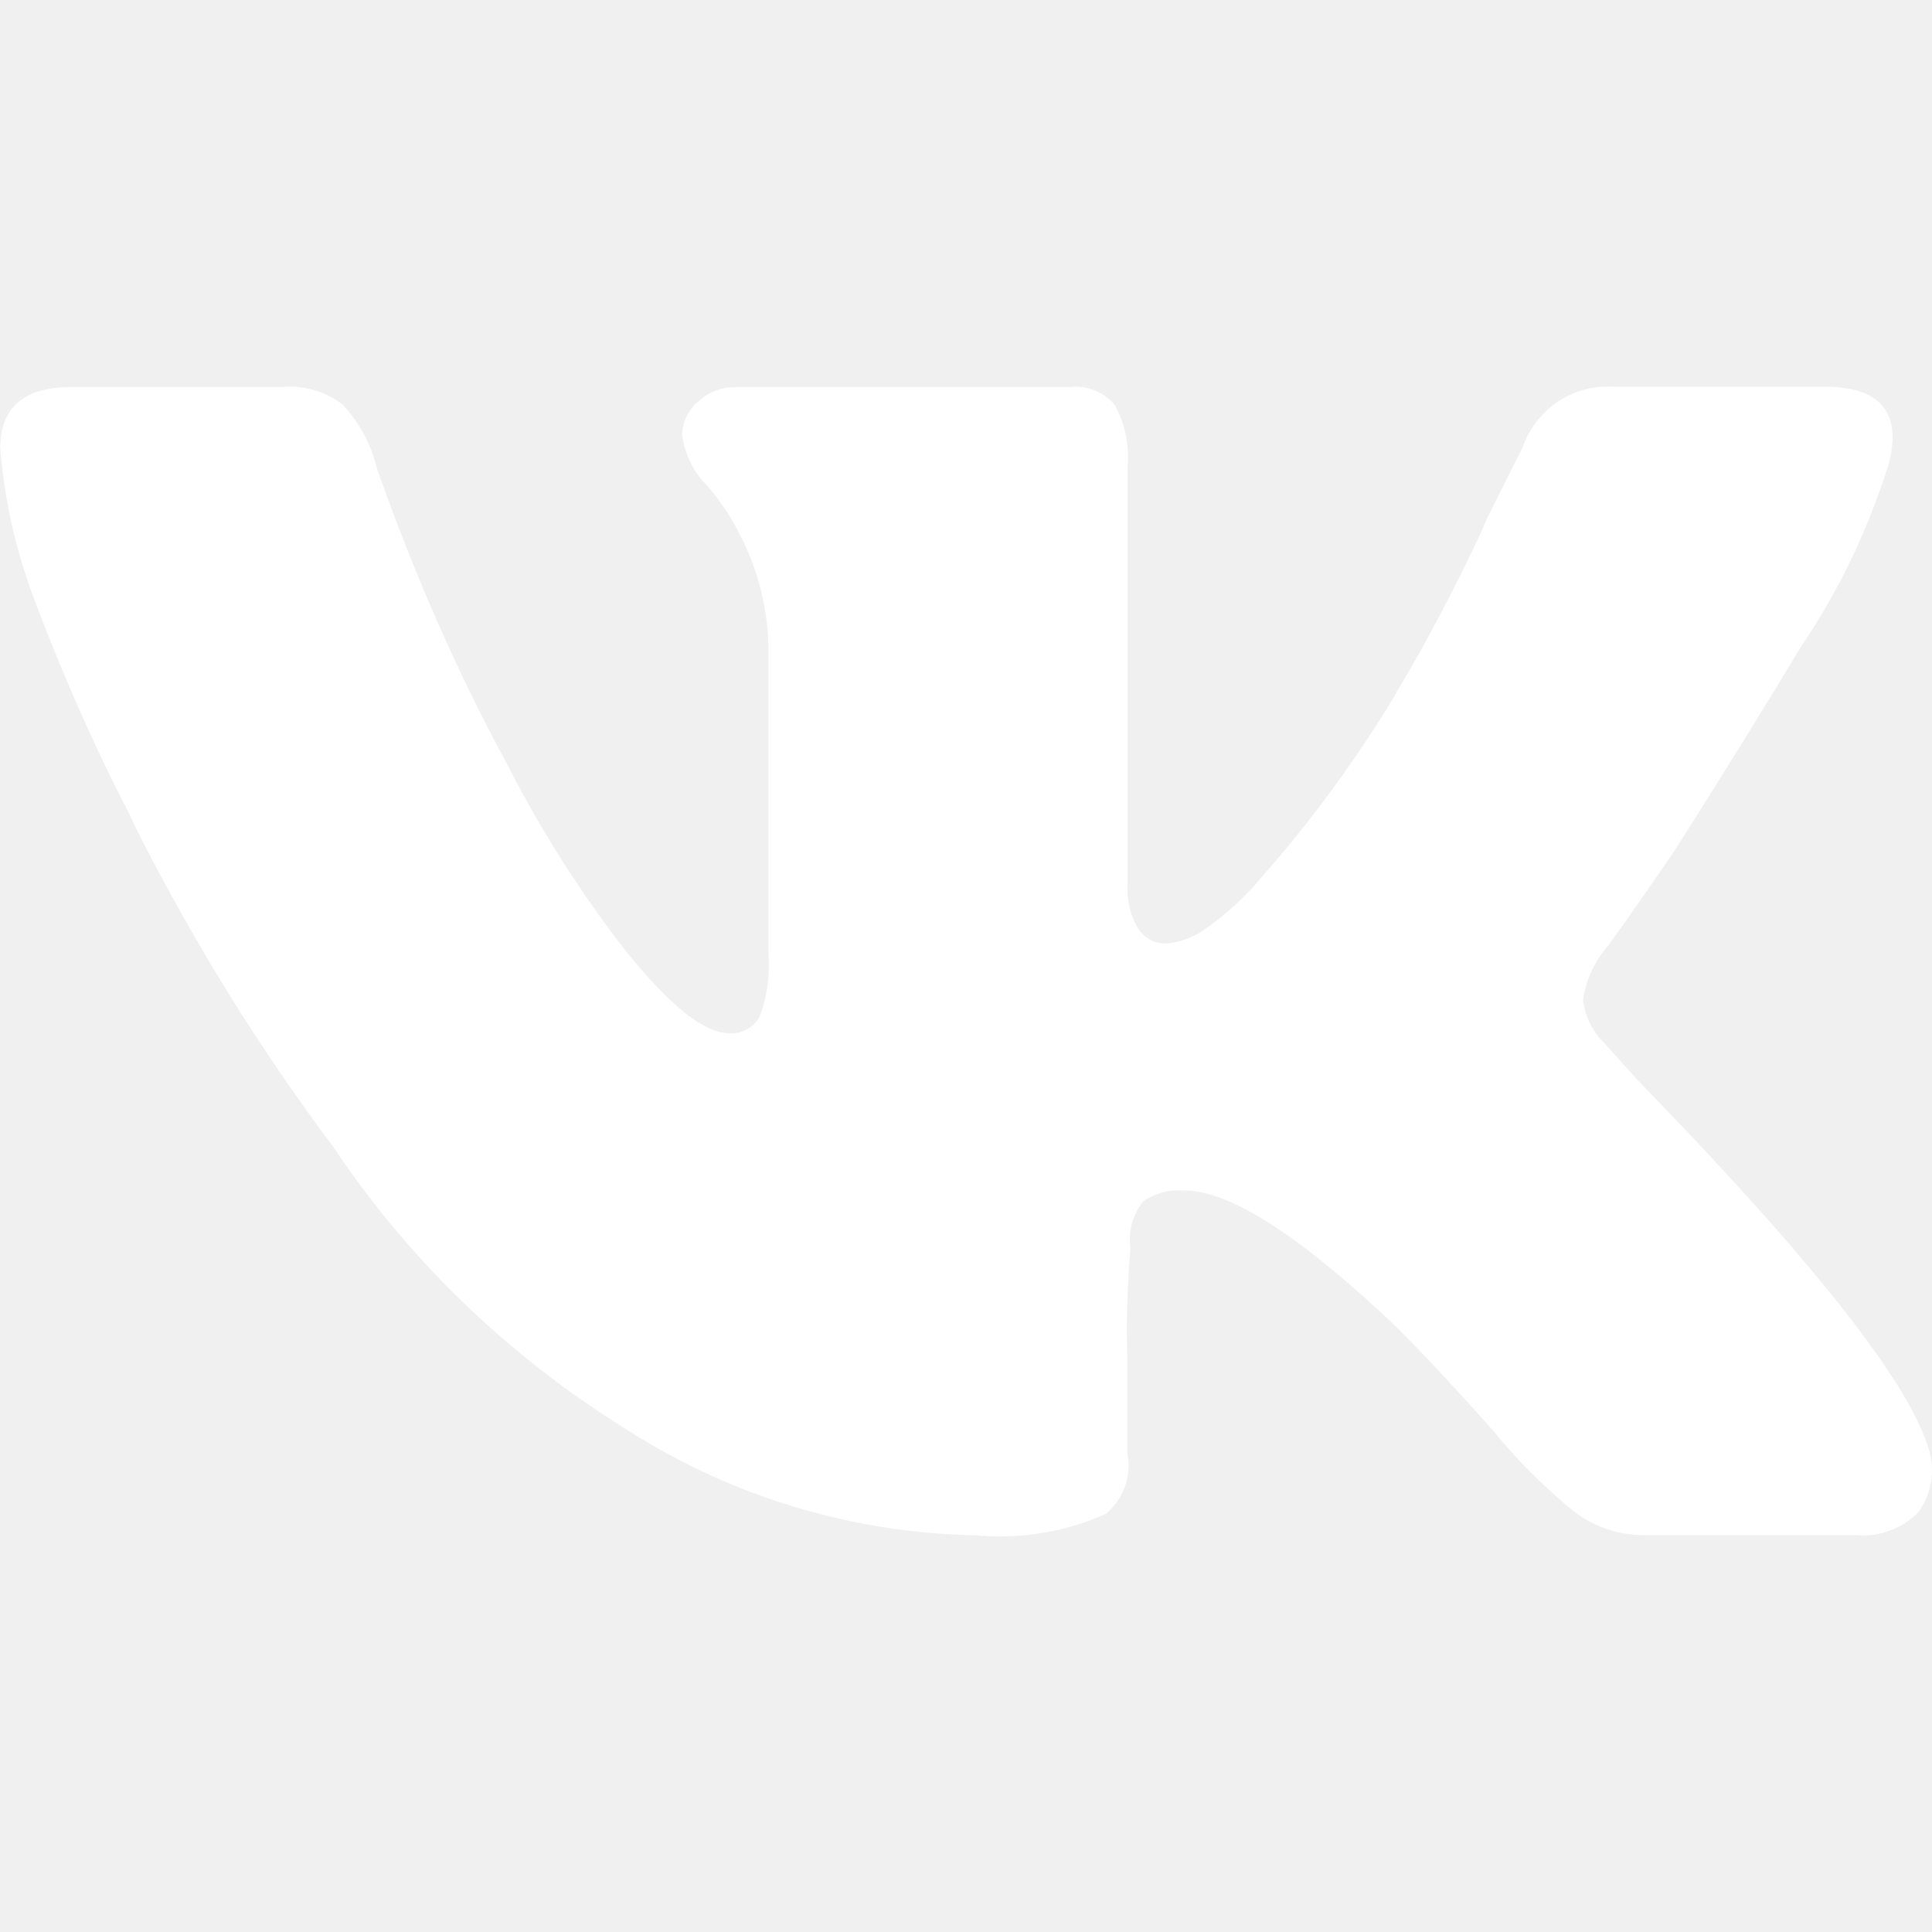
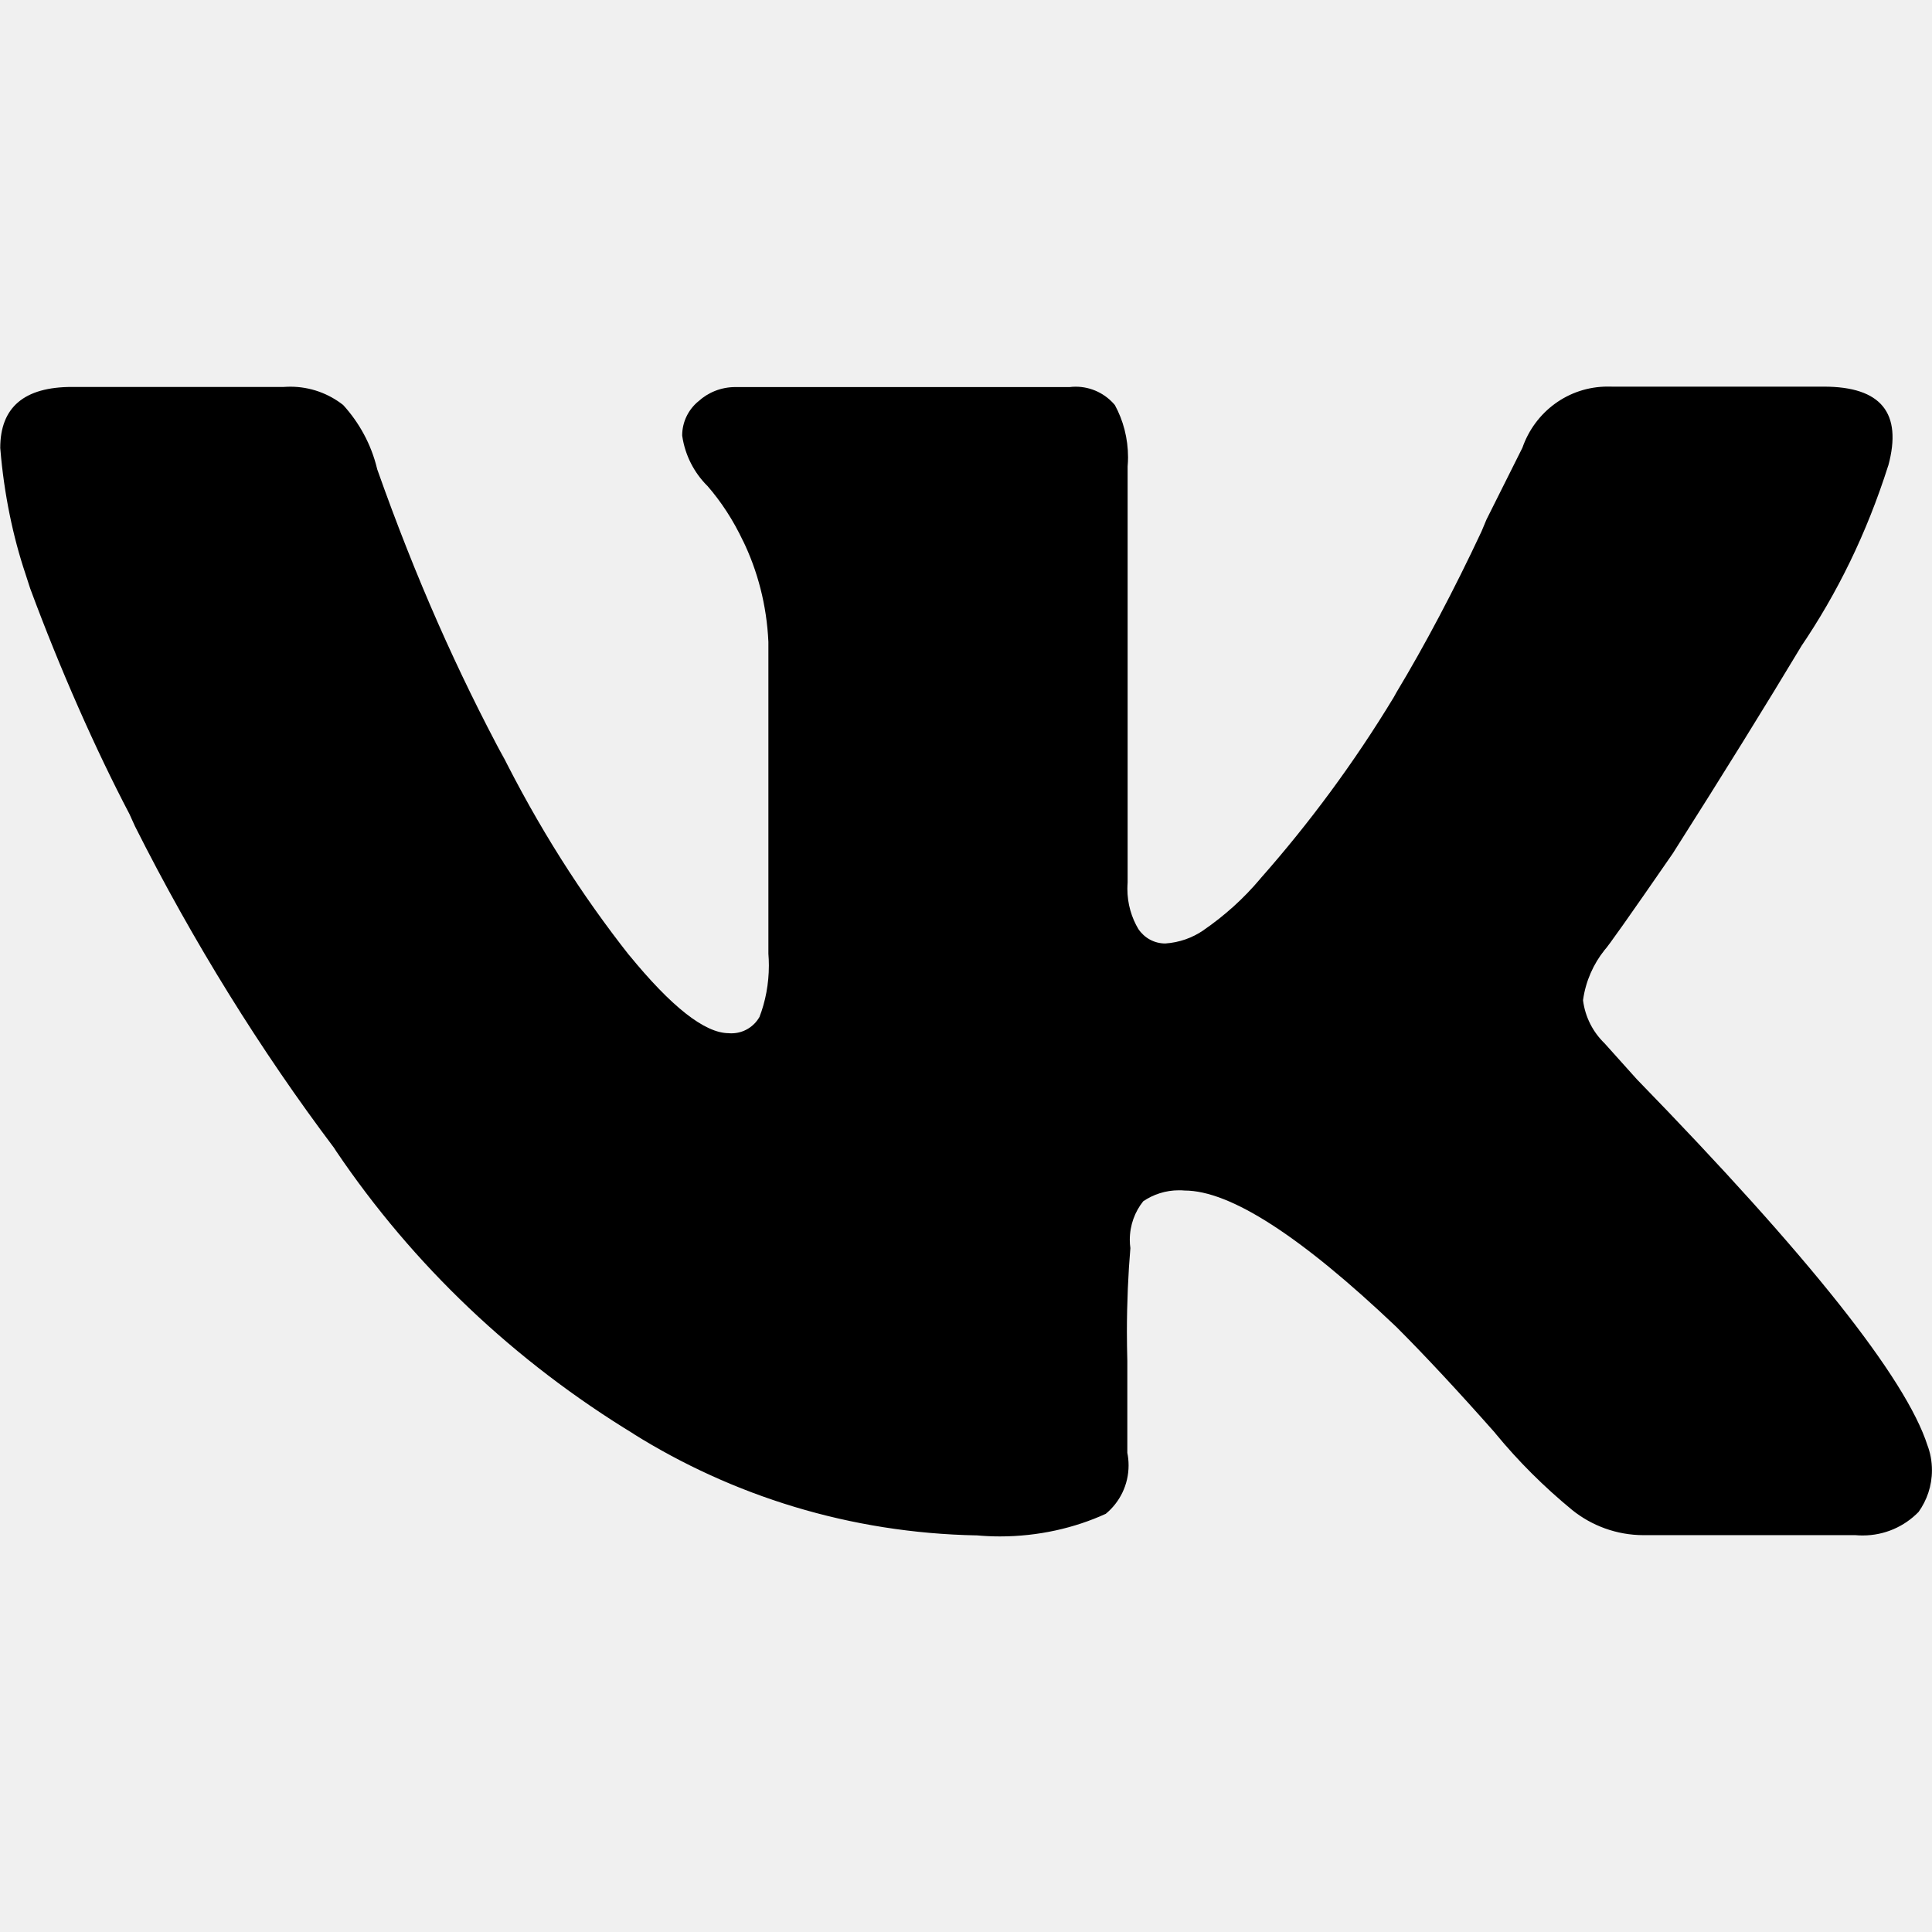
- <svg xmlns="http://www.w3.org/2000/svg" width="32" height="32" viewBox="0 0 32 32" fill="none">
-   <path d="M31.275 7.712C30.915 8.844 30.429 9.829 29.821 10.724L29.847 10.684C29.249 11.68 28.536 12.83 27.707 14.135C26.996 15.165 26.619 15.698 26.577 15.735C26.393 15.965 26.265 16.248 26.221 16.559L26.22 16.568C26.256 16.851 26.387 17.097 26.577 17.281L27.111 17.876C29.964 20.808 31.569 22.83 31.925 23.94C31.972 24.063 31.999 24.204 31.999 24.352C31.999 24.611 31.916 24.849 31.776 25.045L31.779 25.041C31.544 25.283 31.216 25.432 30.853 25.432C30.813 25.432 30.772 25.431 30.733 25.427H30.739H27.231C27.229 25.427 27.227 25.427 27.224 25.427C26.775 25.427 26.361 25.269 26.037 25.008L26.041 25.011C25.569 24.623 25.149 24.203 24.773 23.747L24.761 23.731C24.147 23.037 23.602 22.452 23.127 21.977C21.543 20.472 20.374 19.719 19.62 19.719C19.592 19.716 19.56 19.715 19.527 19.715C19.307 19.715 19.101 19.783 18.932 19.899L18.936 19.896C18.797 20.069 18.713 20.293 18.713 20.535C18.713 20.583 18.716 20.628 18.723 20.675V20.669C18.687 21.088 18.665 21.575 18.665 22.067C18.665 22.225 18.668 22.383 18.672 22.54V22.517V24.063C18.685 24.125 18.693 24.197 18.693 24.271C18.693 24.593 18.547 24.881 18.317 25.072L18.316 25.073C17.8 25.309 17.197 25.448 16.561 25.448C16.425 25.448 16.292 25.441 16.16 25.429L16.177 25.431C14.079 25.391 12.132 24.776 10.477 23.74L10.524 23.767C8.509 22.543 6.84 20.949 5.568 19.067L5.532 19.011C4.324 17.408 3.197 15.597 2.237 13.688L2.144 13.483C1.583 12.413 1.001 11.099 0.5 9.747L0.42 9.5C0.216 8.892 0.068 8.185 0.007 7.453L0.004 7.42C0.004 6.746 0.4 6.409 1.193 6.409H4.7C4.732 6.407 4.769 6.405 4.808 6.405C5.139 6.405 5.444 6.519 5.685 6.709L5.683 6.707C5.949 6.999 6.147 7.357 6.244 7.757L6.248 7.773C6.893 9.596 7.577 11.127 8.364 12.593L8.275 12.411C8.917 13.704 9.628 14.817 10.439 15.845L10.408 15.804C11.119 16.677 11.674 17.113 12.072 17.113C12.084 17.115 12.099 17.115 12.115 17.115C12.312 17.115 12.484 17.008 12.577 16.848L12.579 16.845C12.677 16.592 12.735 16.297 12.735 15.991C12.735 15.925 12.732 15.86 12.727 15.796V15.804V10.632C12.699 10.023 12.549 9.453 12.3 8.943L12.311 8.968C12.145 8.616 11.947 8.312 11.711 8.041L11.715 8.047C11.496 7.828 11.347 7.541 11.3 7.221L11.299 7.213C11.299 6.987 11.403 6.783 11.565 6.649L11.567 6.648C11.728 6.5 11.944 6.411 12.18 6.411H12.191H17.719C17.748 6.407 17.781 6.405 17.816 6.405C18.076 6.405 18.309 6.523 18.464 6.707L18.465 6.708C18.603 6.959 18.684 7.259 18.684 7.576C18.684 7.627 18.681 7.676 18.677 7.725V7.719V14.616C18.675 14.648 18.673 14.685 18.673 14.723C18.673 14.968 18.741 15.199 18.859 15.395L18.856 15.389C18.953 15.533 19.116 15.627 19.3 15.627H19.301C19.536 15.611 19.749 15.533 19.929 15.411L19.925 15.413C20.288 15.164 20.6 14.88 20.871 14.559L20.876 14.552C21.685 13.637 22.432 12.627 23.083 11.552L23.135 11.459C23.593 10.699 24.089 9.763 24.539 8.801L24.621 8.605L25.216 7.416C25.423 6.821 25.977 6.403 26.629 6.403C26.655 6.403 26.68 6.403 26.705 6.404H26.701H30.209C31.157 6.404 31.512 6.84 31.276 7.712H31.275Z" fill="white" />
+ <svg xmlns="http://www.w3.org/2000/svg" viewBox="0 0 32 32">
+   <path d="M31.275 7.712C30.915 8.844 30.429 9.829 29.821 10.724L29.847 10.684C29.249 11.68 28.536 12.83 27.707 14.135C26.996 15.165 26.619 15.698 26.577 15.735C26.393 15.965 26.265 16.248 26.221 16.559L26.22 16.568C26.256 16.851 26.387 17.097 26.577 17.281L27.111 17.876C29.964 20.808 31.569 22.83 31.925 23.94C31.972 24.063 31.999 24.204 31.999 24.352C31.999 24.611 31.916 24.849 31.776 25.045L31.779 25.041C31.544 25.283 31.216 25.432 30.853 25.432C30.813 25.432 30.772 25.431 30.733 25.427H30.739H27.231C27.229 25.427 27.227 25.427 27.224 25.427C26.775 25.427 26.361 25.269 26.037 25.008L26.041 25.011C25.569 24.623 25.149 24.203 24.773 23.747L24.761 23.731C24.147 23.037 23.602 22.452 23.127 21.977C21.543 20.472 20.374 19.719 19.62 19.719C19.592 19.716 19.56 19.715 19.527 19.715C19.307 19.715 19.101 19.783 18.932 19.899L18.936 19.896C18.797 20.069 18.713 20.293 18.713 20.535C18.713 20.583 18.716 20.628 18.723 20.675V20.669C18.687 21.088 18.665 21.575 18.665 22.067C18.665 22.225 18.668 22.383 18.672 22.54V22.517V24.063C18.685 24.125 18.693 24.197 18.693 24.271C18.693 24.593 18.547 24.881 18.317 25.072L18.316 25.073C17.8 25.309 17.197 25.448 16.561 25.448C16.425 25.448 16.292 25.441 16.16 25.429L16.177 25.431C14.079 25.391 12.132 24.776 10.477 23.74L10.524 23.767C8.509 22.543 6.84 20.949 5.568 19.067L5.532 19.011C4.324 17.408 3.197 15.597 2.237 13.688L2.144 13.483C1.583 12.413 1.001 11.099 0.5 9.747L0.42 9.5C0.216 8.892 0.068 8.185 0.007 7.453L0.004 7.42C0.004 6.746 0.4 6.409 1.193 6.409H4.7C4.732 6.407 4.769 6.405 4.808 6.405C5.139 6.405 5.444 6.519 5.685 6.709L5.683 6.707C5.949 6.999 6.147 7.357 6.244 7.757L6.248 7.773C6.893 9.596 7.577 11.127 8.364 12.593L8.275 12.411C8.917 13.704 9.628 14.817 10.439 15.845L10.408 15.804C11.119 16.677 11.674 17.113 12.072 17.113C12.084 17.115 12.099 17.115 12.115 17.115C12.312 17.115 12.484 17.008 12.577 16.848L12.579 16.845C12.677 16.592 12.735 16.297 12.735 15.991C12.735 15.925 12.732 15.86 12.727 15.796V15.804V10.632C12.699 10.023 12.549 9.453 12.3 8.943L12.311 8.968C12.145 8.616 11.947 8.312 11.711 8.041L11.715 8.047C11.496 7.828 11.347 7.541 11.3 7.221L11.299 7.213C11.299 6.987 11.403 6.783 11.565 6.649L11.567 6.648C11.728 6.5 11.944 6.411 12.18 6.411H12.191H17.719C17.748 6.407 17.781 6.405 17.816 6.405C18.076 6.405 18.309 6.523 18.464 6.707L18.465 6.708C18.603 6.959 18.684 7.259 18.684 7.576C18.684 7.627 18.681 7.676 18.677 7.725V7.719V14.616C18.675 14.648 18.673 14.685 18.673 14.723C18.673 14.968 18.741 15.199 18.859 15.395L18.856 15.389C18.953 15.533 19.116 15.627 19.3 15.627H19.301C19.536 15.611 19.749 15.533 19.929 15.411L19.925 15.413C20.288 15.164 20.6 14.88 20.871 14.559L20.876 14.552C21.685 13.637 22.432 12.627 23.083 11.552L23.135 11.459C23.593 10.699 24.089 9.763 24.539 8.801L24.621 8.605L25.216 7.416C25.423 6.821 25.977 6.403 26.629 6.403C26.655 6.403 26.68 6.403 26.705 6.404H26.701H30.209C31.157 6.404 31.512 6.84 31.276 7.712H31.275Z" />
</svg>
